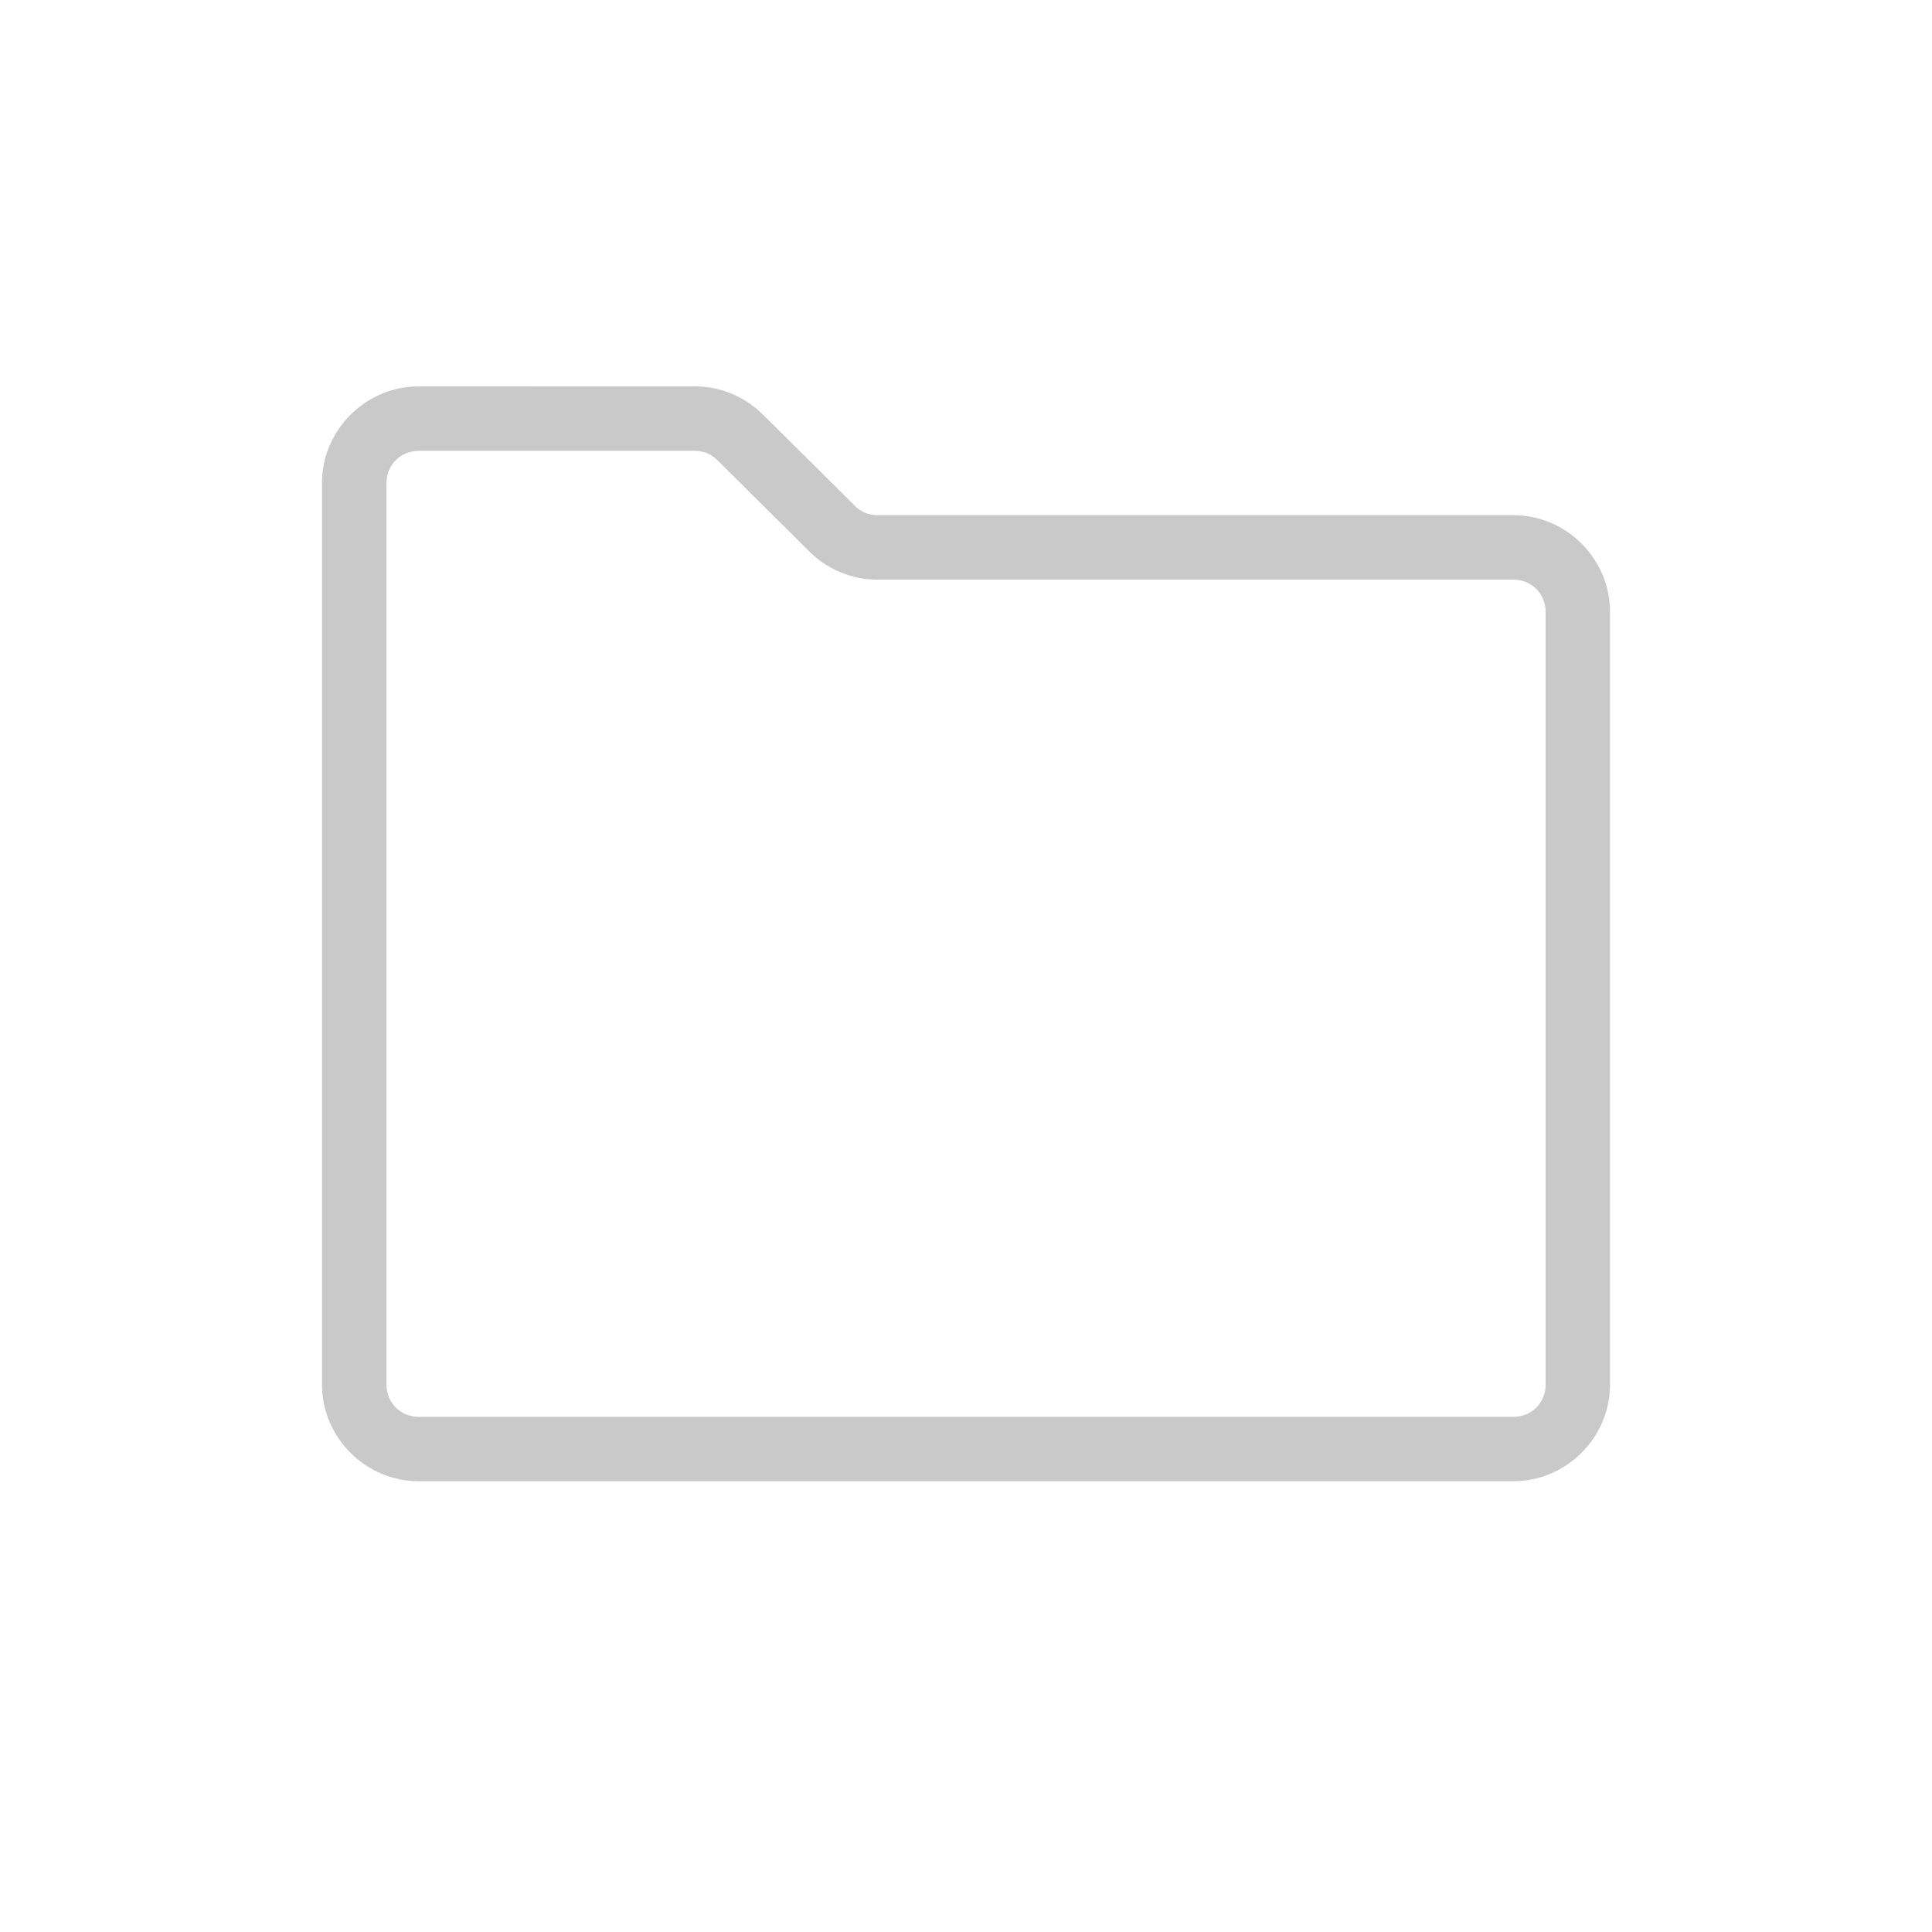
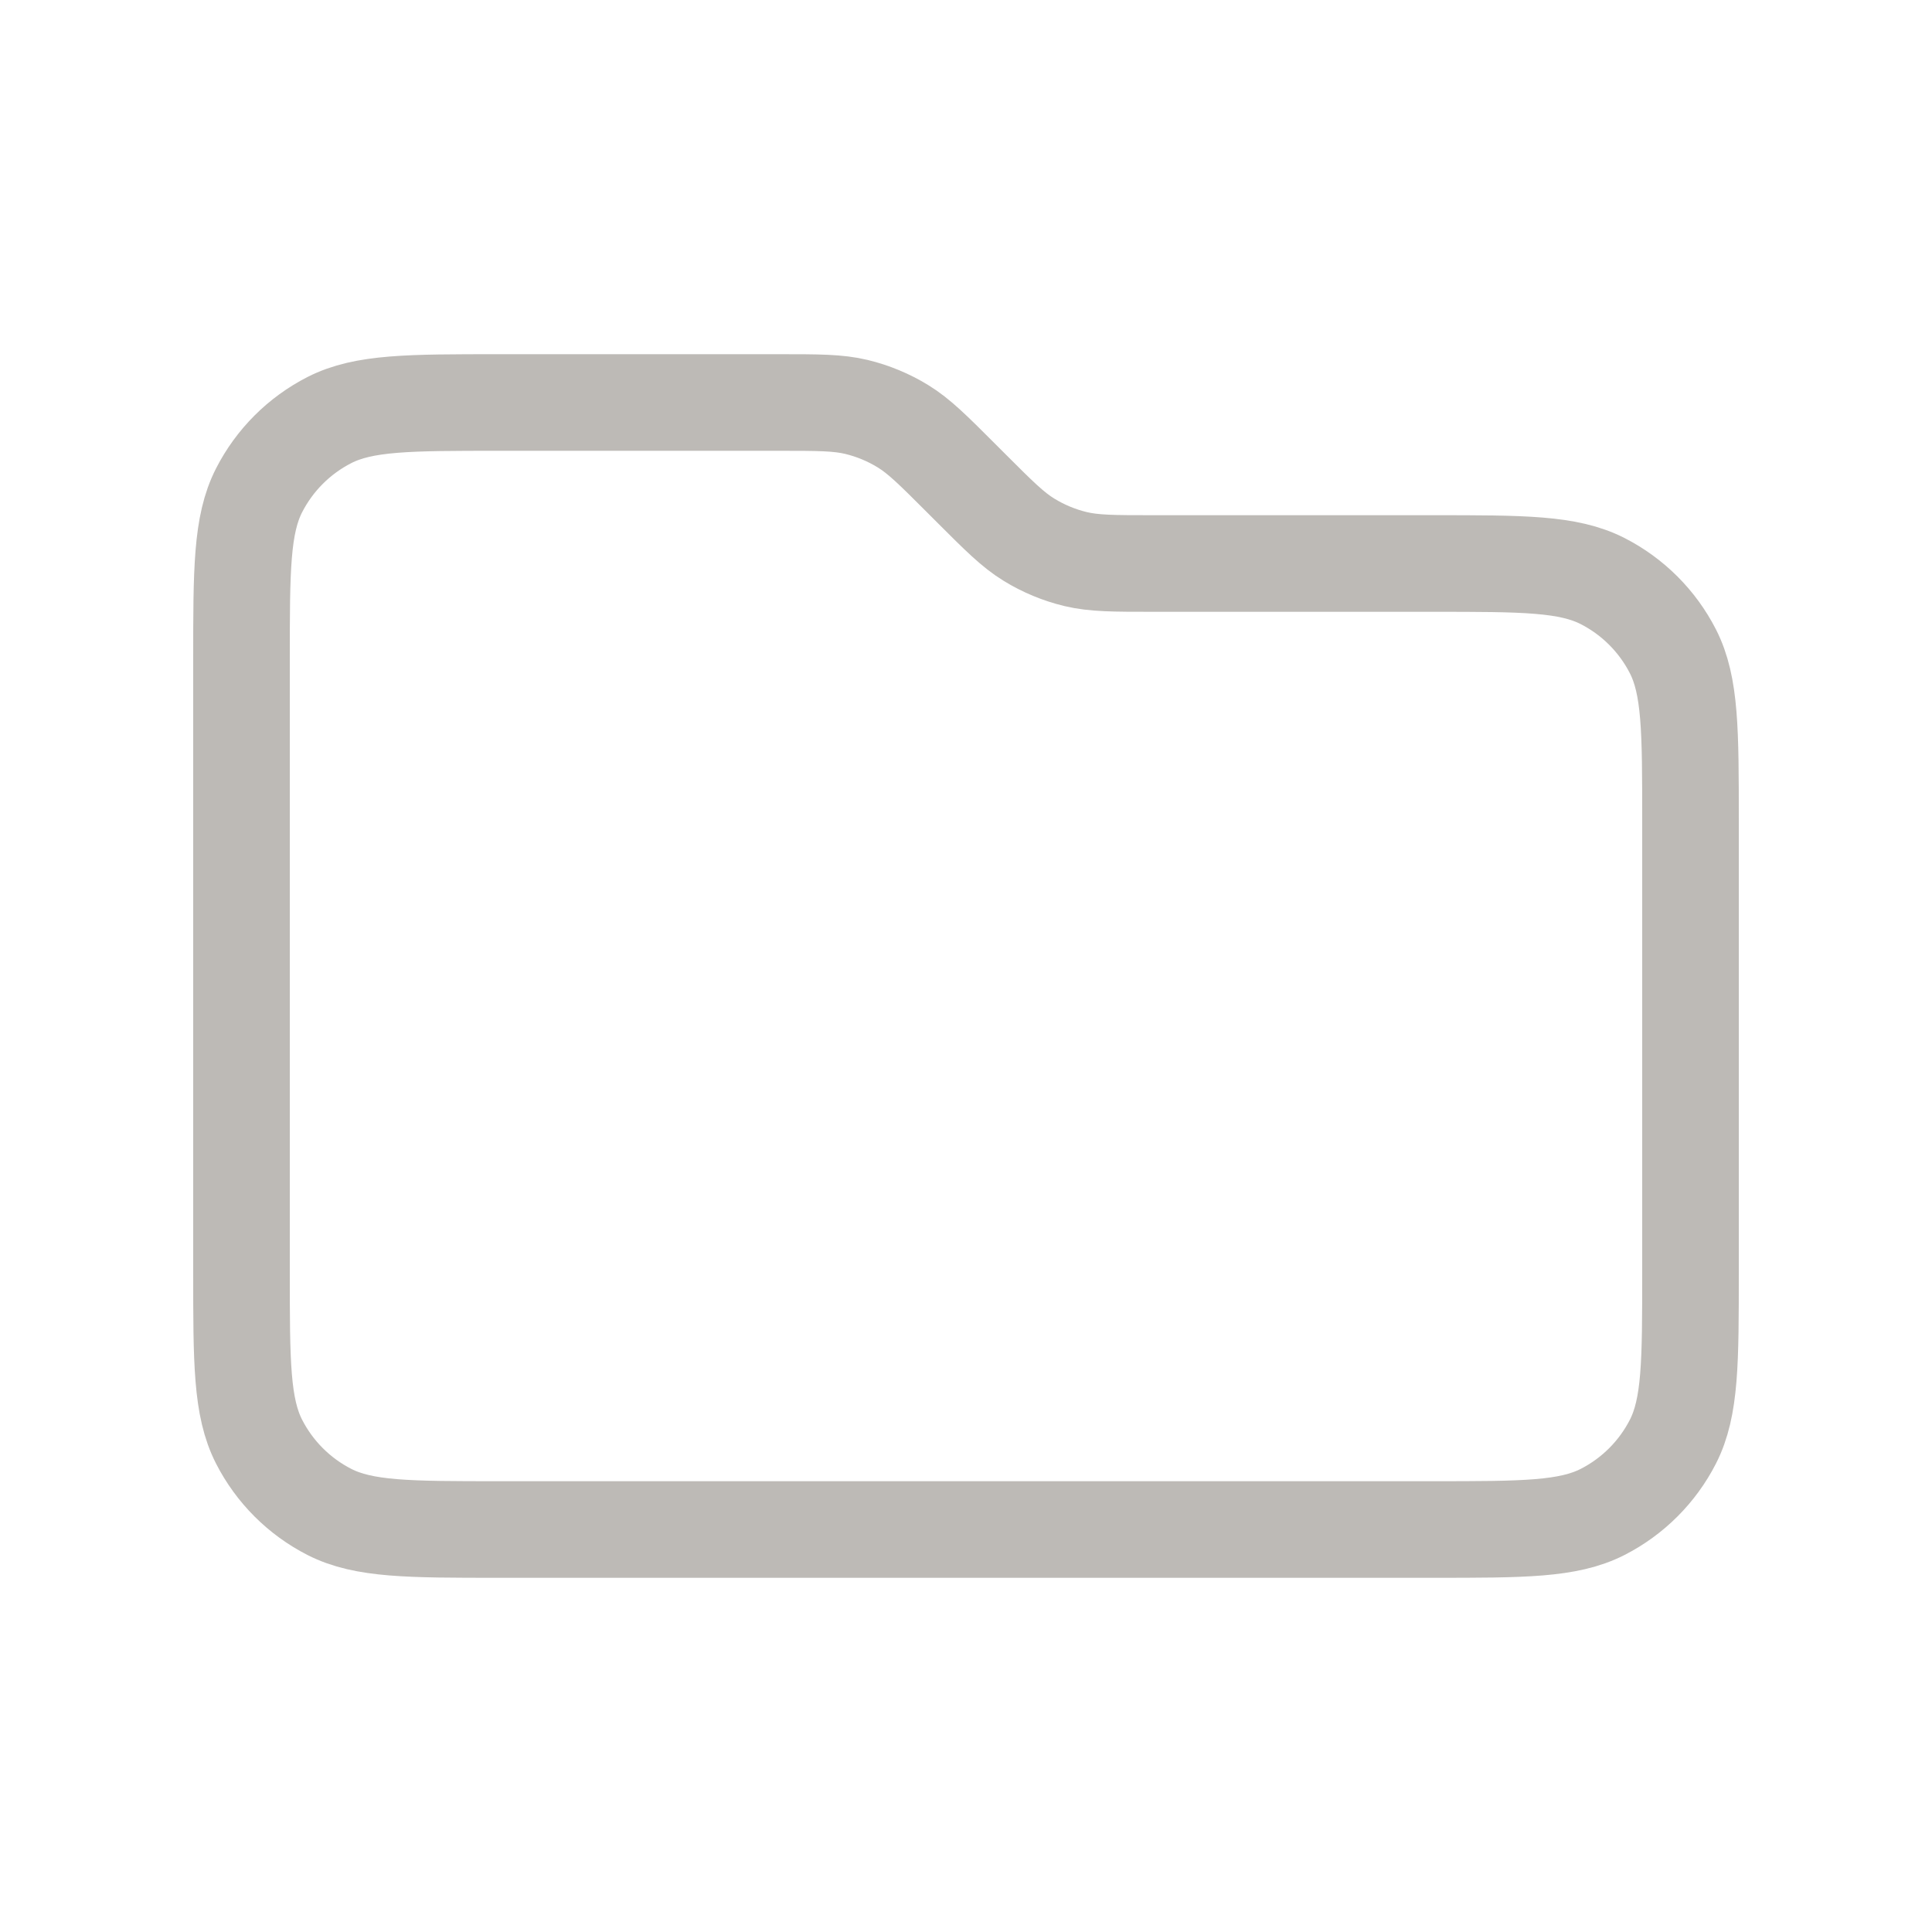
- <svg xmlns="http://www.w3.org/2000/svg" viewBox="0,0,256,256" width="22px" height="22px">
-   <g transform="translate(25.6,25.6) scale(0.8,0.8)">
-     <g fill="#c9c9c9" fill-rule="nonzero" stroke="none" stroke-width="1" stroke-linecap="butt" stroke-linejoin="miter" stroke-miterlimit="10" stroke-dasharray="" stroke-dashoffset="0" font-family="none" font-weight="none" font-size="none" text-anchor="none" style="mix-blend-mode: normal">
-       <g transform="scale(10.66667,10.66667)">
-         <path d="M3.5,3c-0.823,0 -1.5,0.677 -1.5,1.5v14c0,0.823 0.677,1.5 1.5,1.5h17c0.823,0 1.5,-0.677 1.5,-1.5v-12c0,-0.823 -0.677,-1.5 -1.5,-1.5h-9.873c-0.133,0 -0.259,-0.05 -0.354,-0.145c0,-0.001 0,-0.001 0,-0.002l-1.428,-1.418v0.002c-0.281,-0.281 -0.663,-0.438 -1.059,-0.438zM3.5,4h4.287c0.134,0 0.258,0.051 0.352,0.145c0.001,0.001 0.001,0.001 0.002,0.002l1.428,1.418c0.281,0.28 0.663,0.436 1.059,0.436h9.873c0.281,0 0.5,0.219 0.5,0.5v12c0,0.281 -0.219,0.5 -0.5,0.5h-17c-0.281,0 -0.5,-0.219 -0.5,-0.5v-14c0,-0.281 0.219,-0.5 0.5,-0.5z" />
-       </g>
-     </g>
+ <svg xmlns="http://www.w3.org/2000/svg" width="800px" height="800px" viewBox="0 0 24.00 24.00" fill="none">
+   <g id="SVGRepo_bgCarrier" stroke-width="0" />
+   <g id="SVGRepo_tracerCarrier" stroke-linecap="round" stroke-linejoin="round" />
+   <g id="SVGRepo_iconCarrier">
+     <path d="M3 8.2C3 7.08 3 6.52 3.218 6.092C3.41 5.716 3.716 5.41 4.092 5.218C4.52 5 5.08 5 6.2 5H9.675C10.164 5 10.408 5 10.639 5.055C10.842 5.104 11.038 5.185 11.217 5.295C11.418 5.418 11.591 5.591 11.937 5.937L12.063 6.063C12.409 6.409 12.582 6.582 12.783 6.705C12.962 6.815 13.158 6.896 13.361 6.945C13.592 7 13.836 7 14.325 7H17.8C18.92 7 19.48 7 19.908 7.218C20.284 7.41 20.59 7.716 20.782 8.092C21 8.52 21 9.08 21 10.2V15.8C21 16.92 21 17.48 20.782 17.908C20.59 18.284 20.284 18.59 19.908 18.782C19.48 19 18.92 19 17.8 19H6.2C5.08 19 4.52 19 4.092 18.782C3.716 18.59 3.41 18.284 3.218 17.908C3 17.48 3 16.92 3 15.8V8.2Z" stroke="#BDBAB6" stroke-width="1.2" stroke-linecap="round" stroke-linejoin="round" />
  </g>
</svg>
